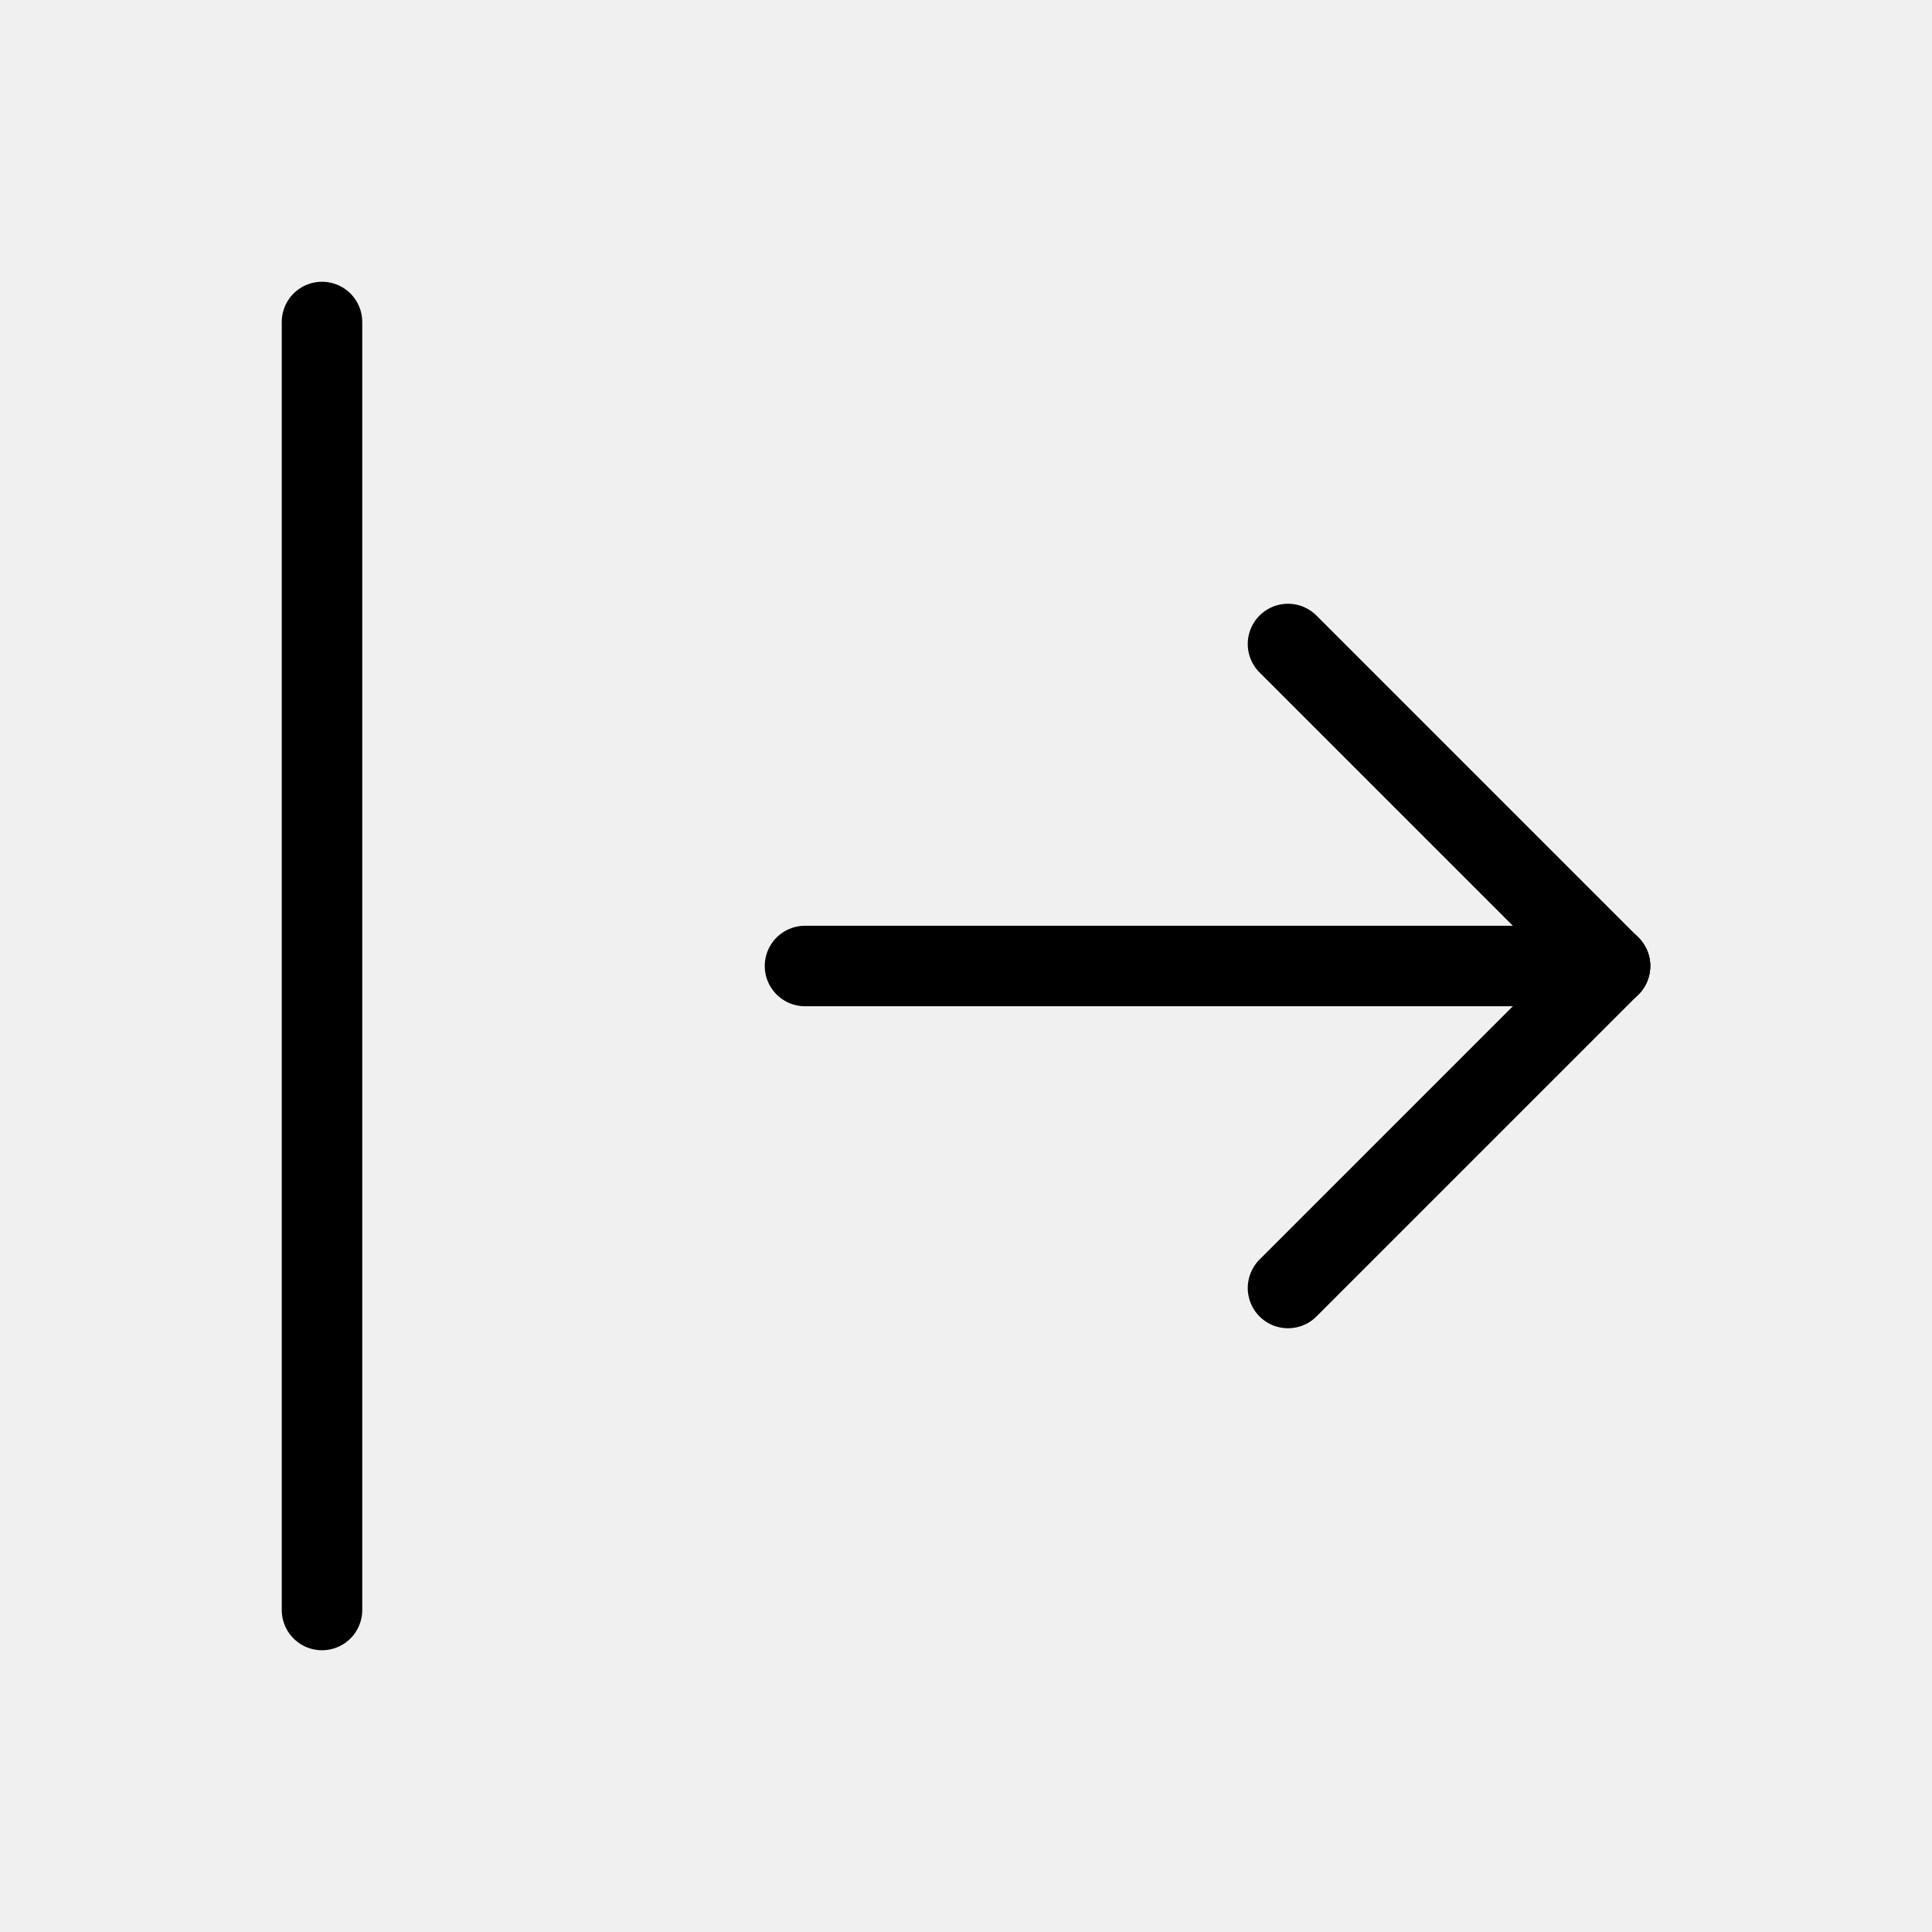
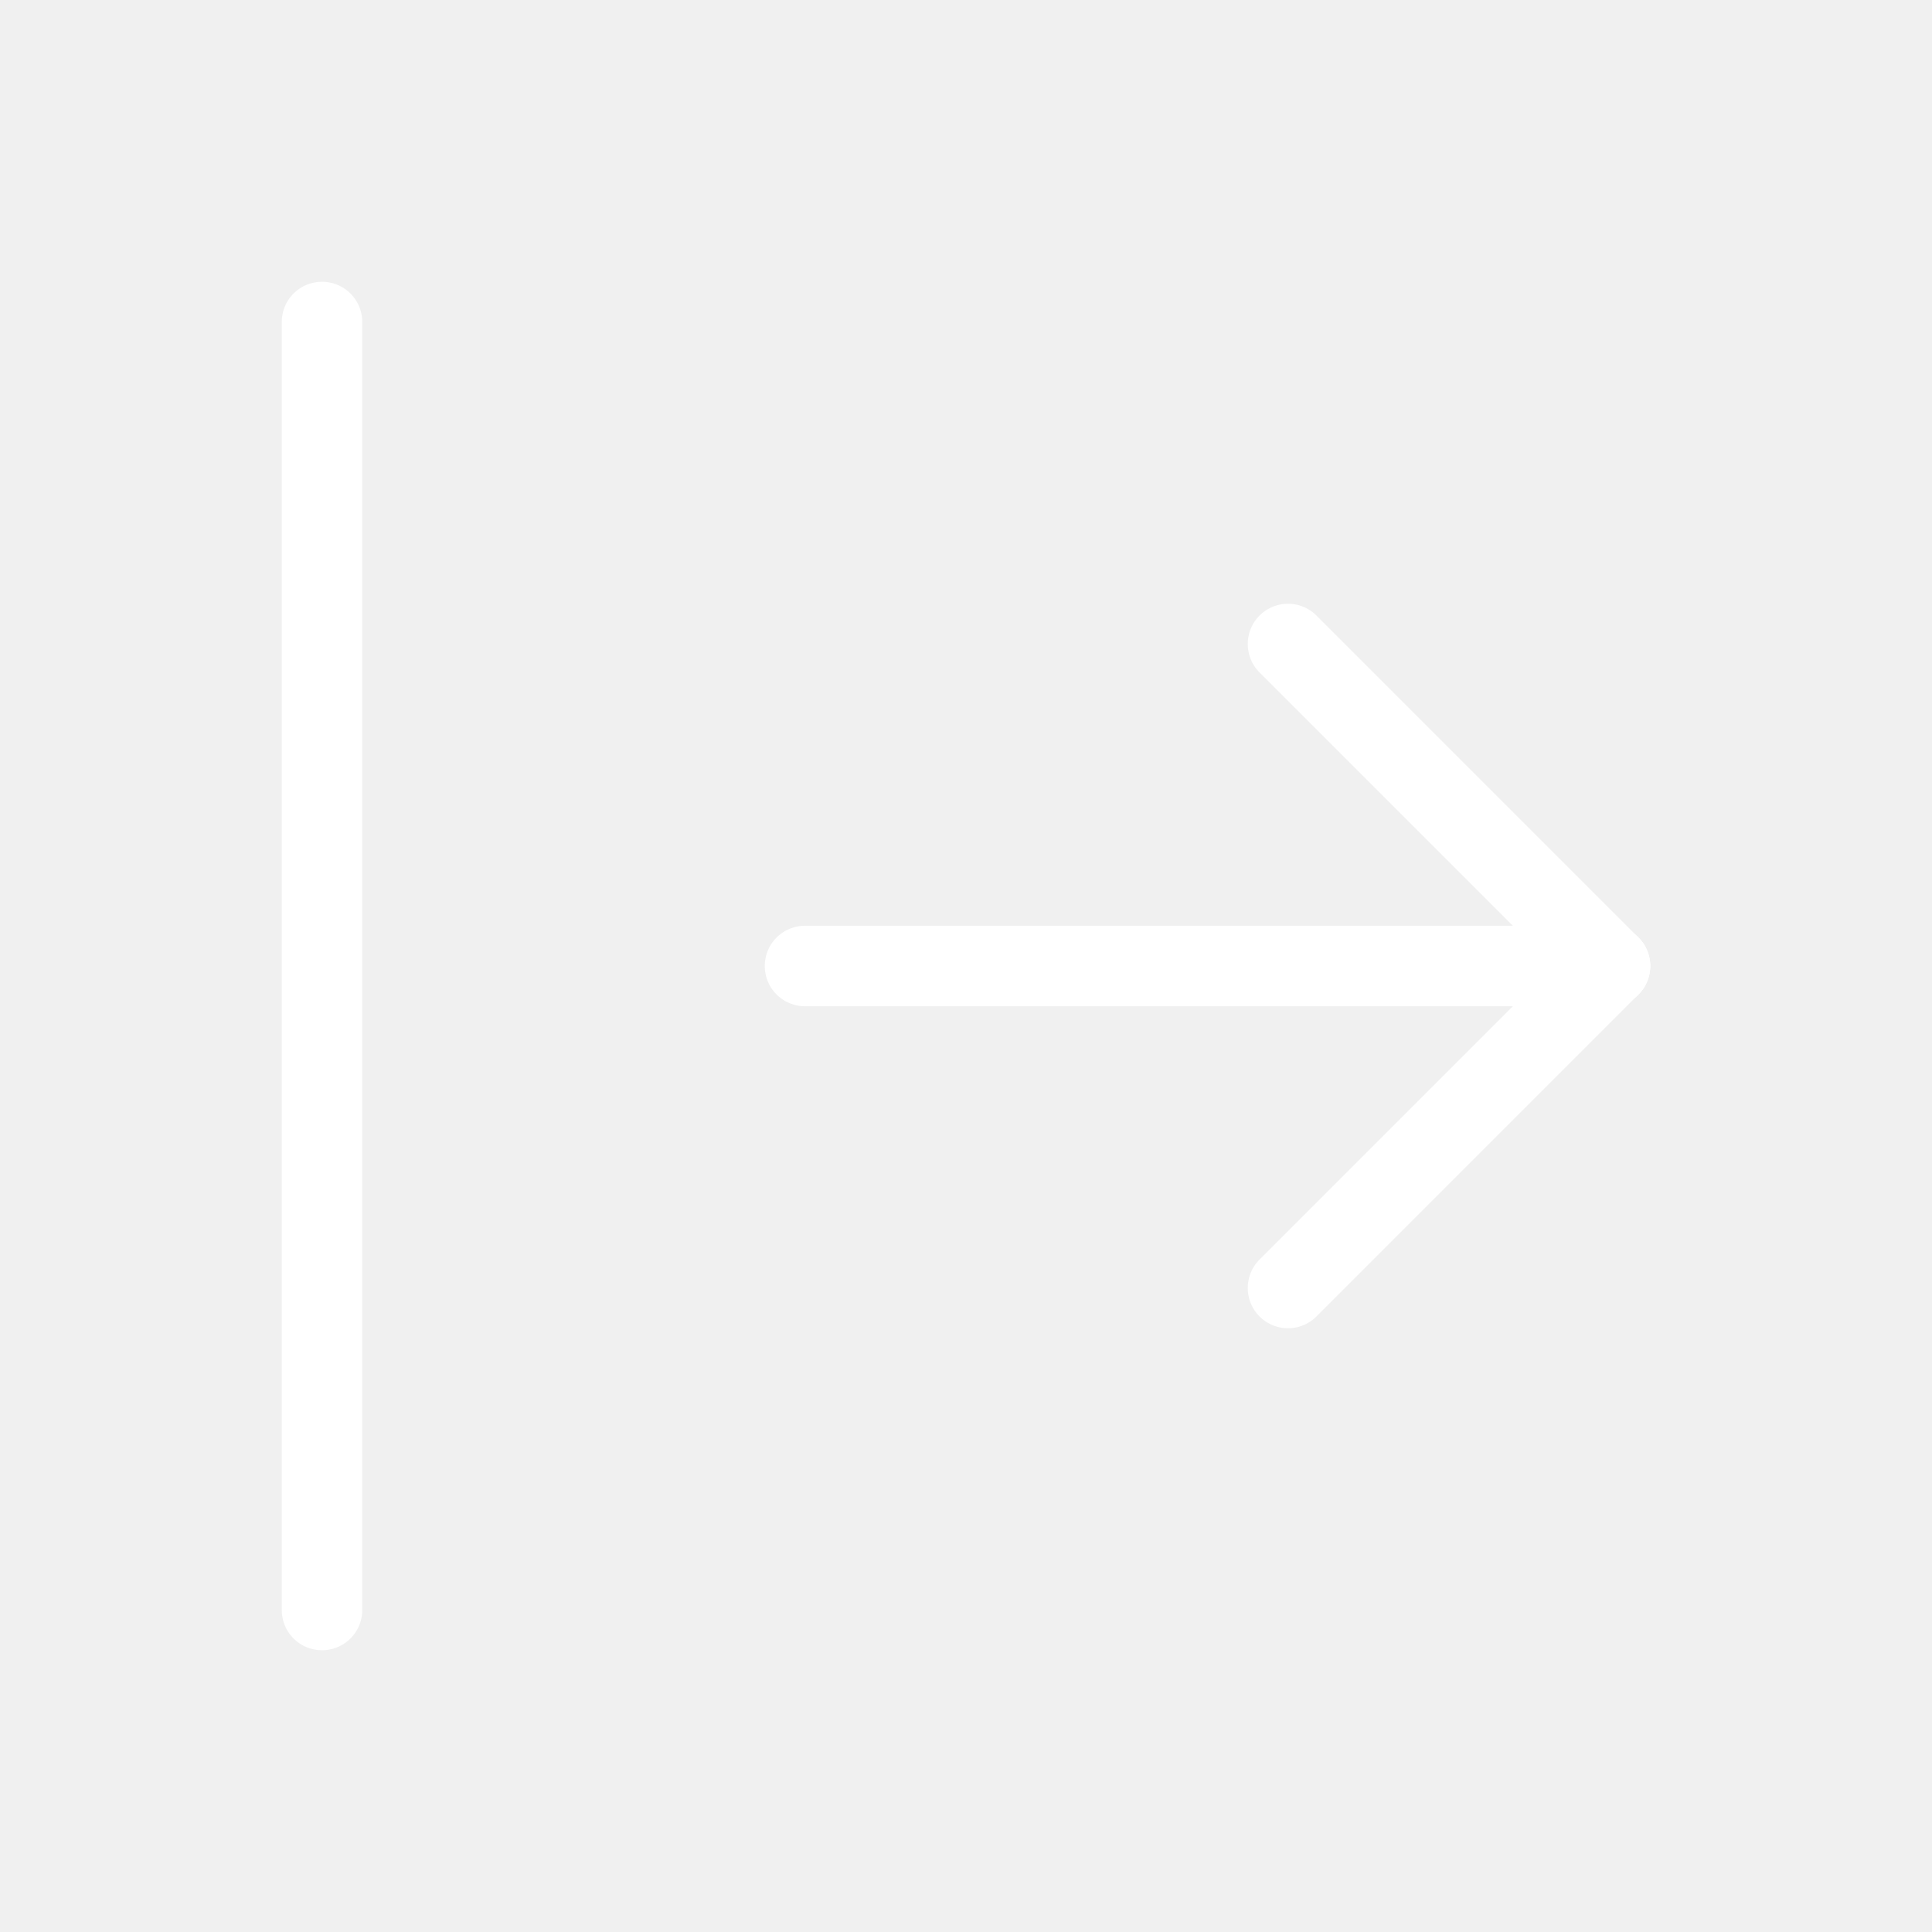
- <svg xmlns="http://www.w3.org/2000/svg" width="32" height="32" viewBox="0 0 24 24" fill="none" stroke="#000000" stroke-width="1" stroke-linecap="round" stroke-linejoin="round">
+ <svg xmlns="http://www.w3.org/2000/svg" width="32" height="32" viewBox="0 0 24 24" fill="none" stroke="#FFFFFF" stroke-width="1" stroke-linecap="round" stroke-linejoin="round">
  <path d="M20 12l-10 0" />
  <path d="M20 12l-4 4" />
  <path d="M20 12l-4 -4" />
  <path d="M4 4l0 16" />
</svg>
